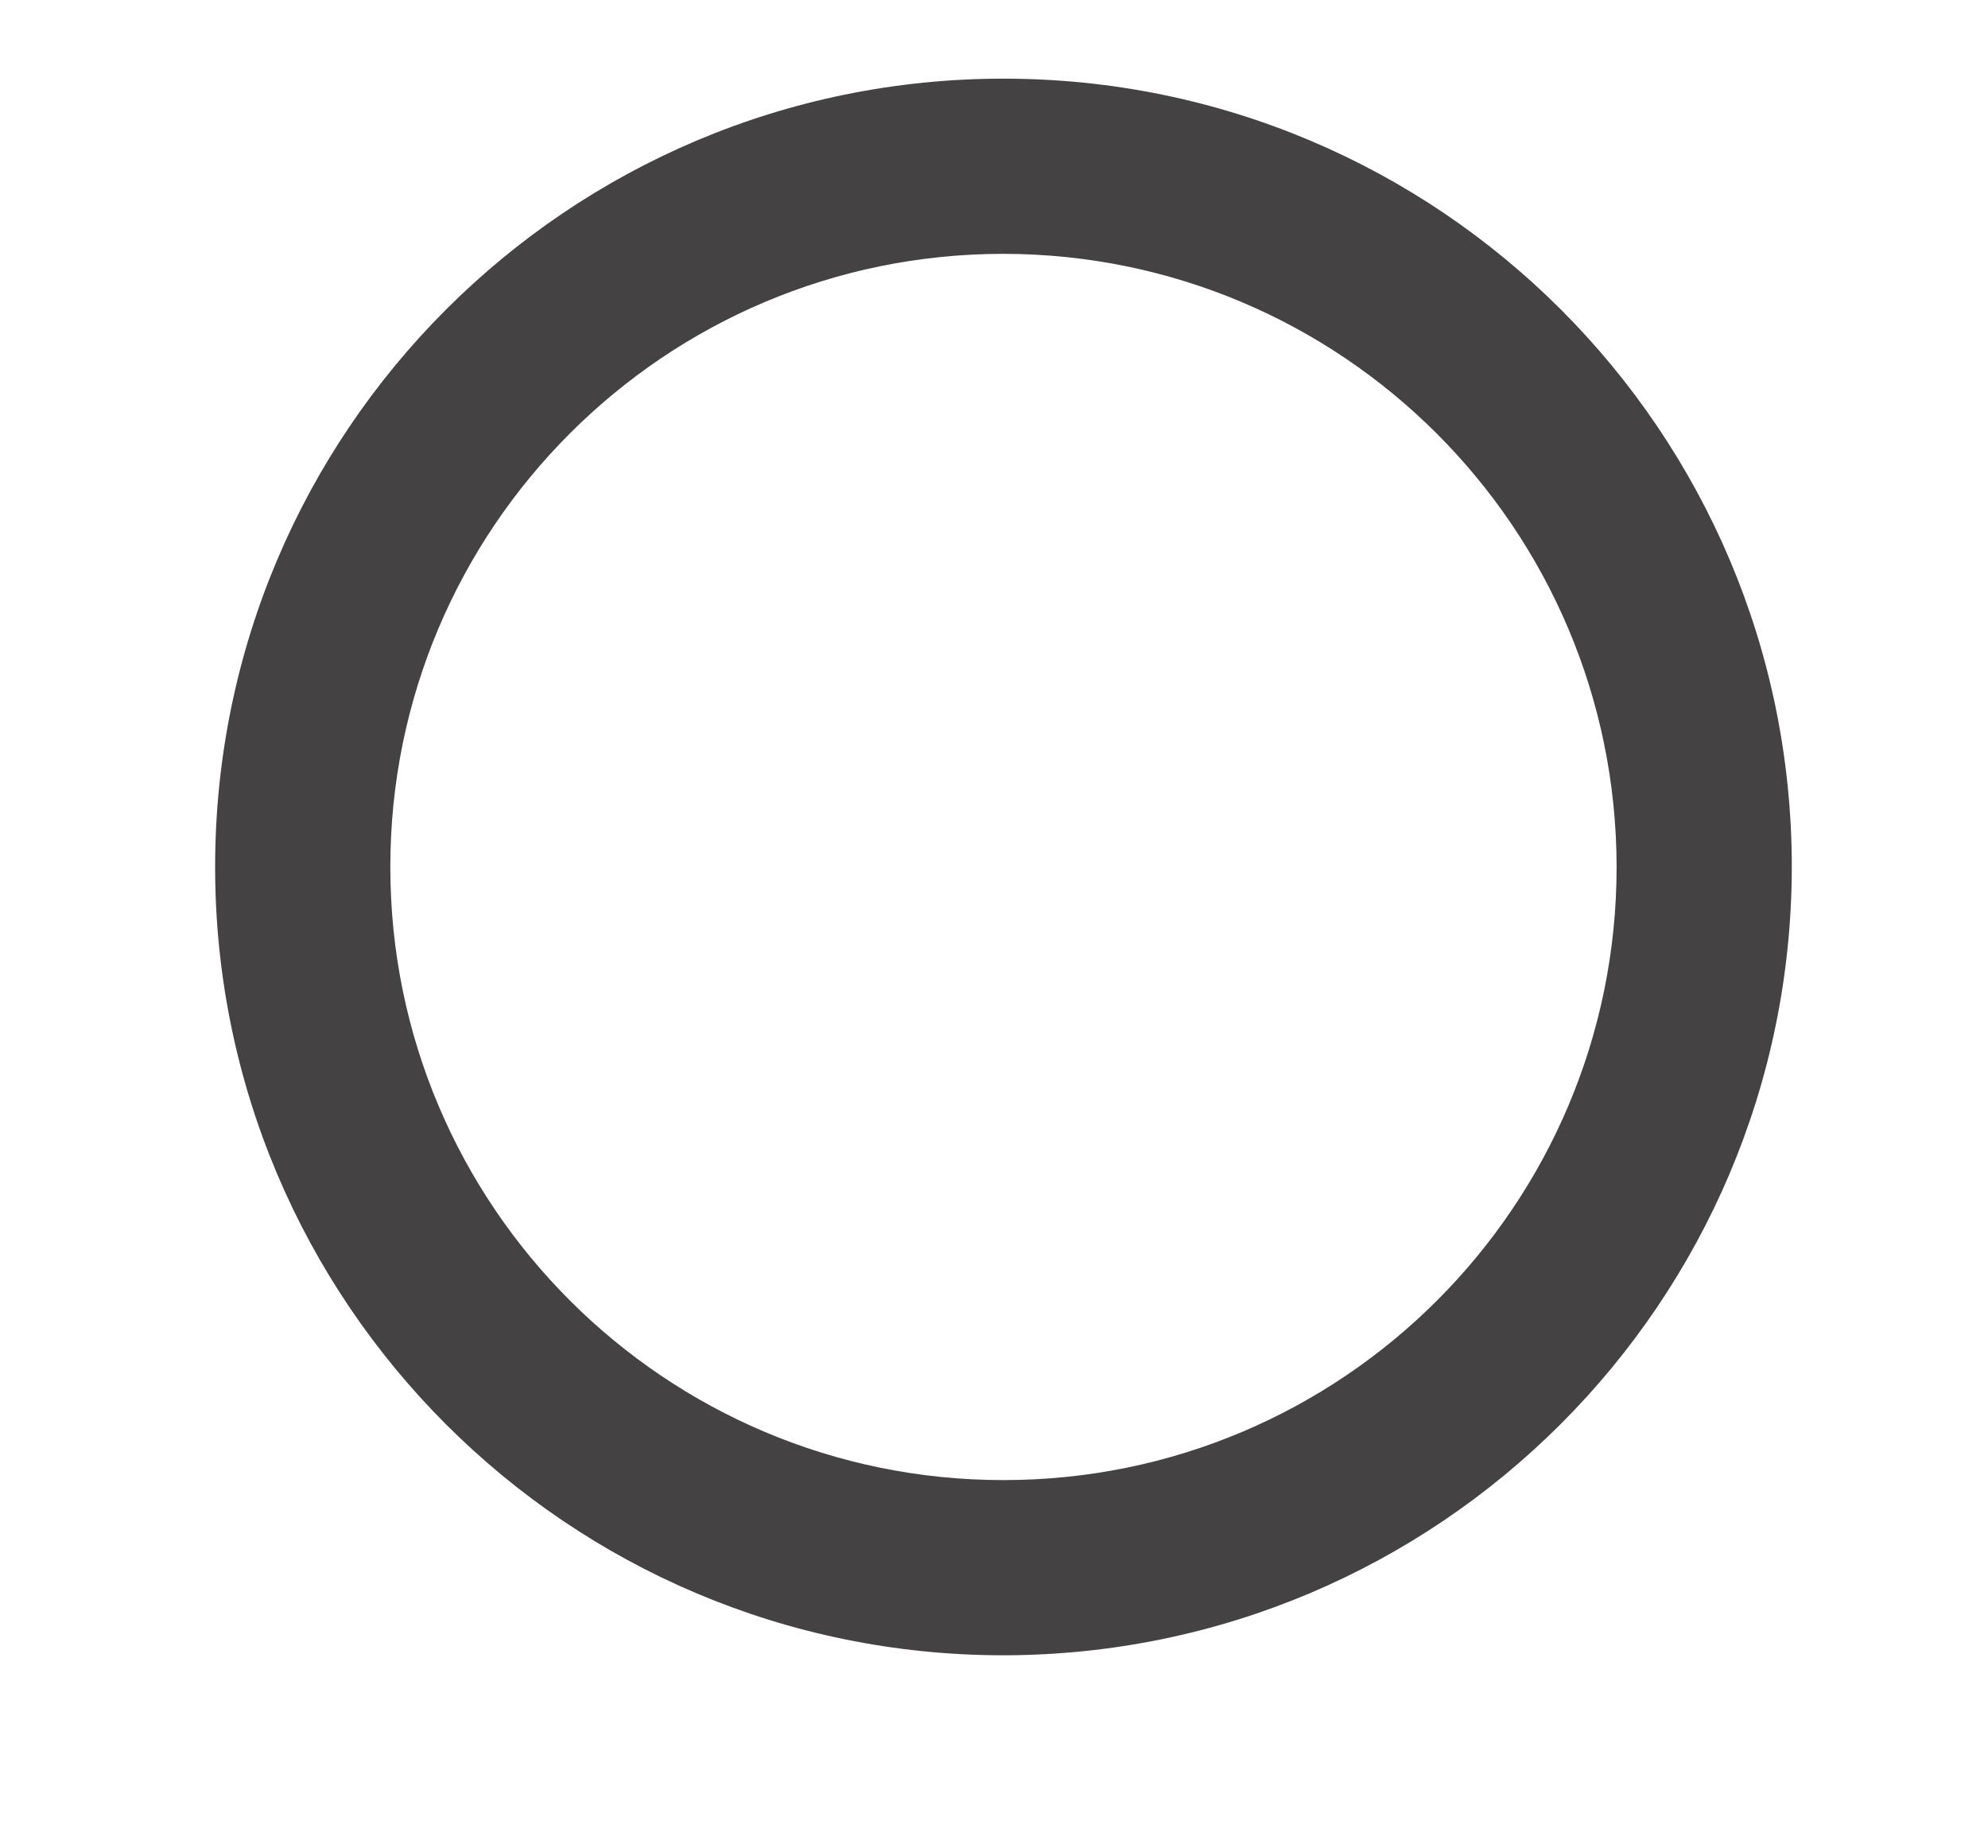
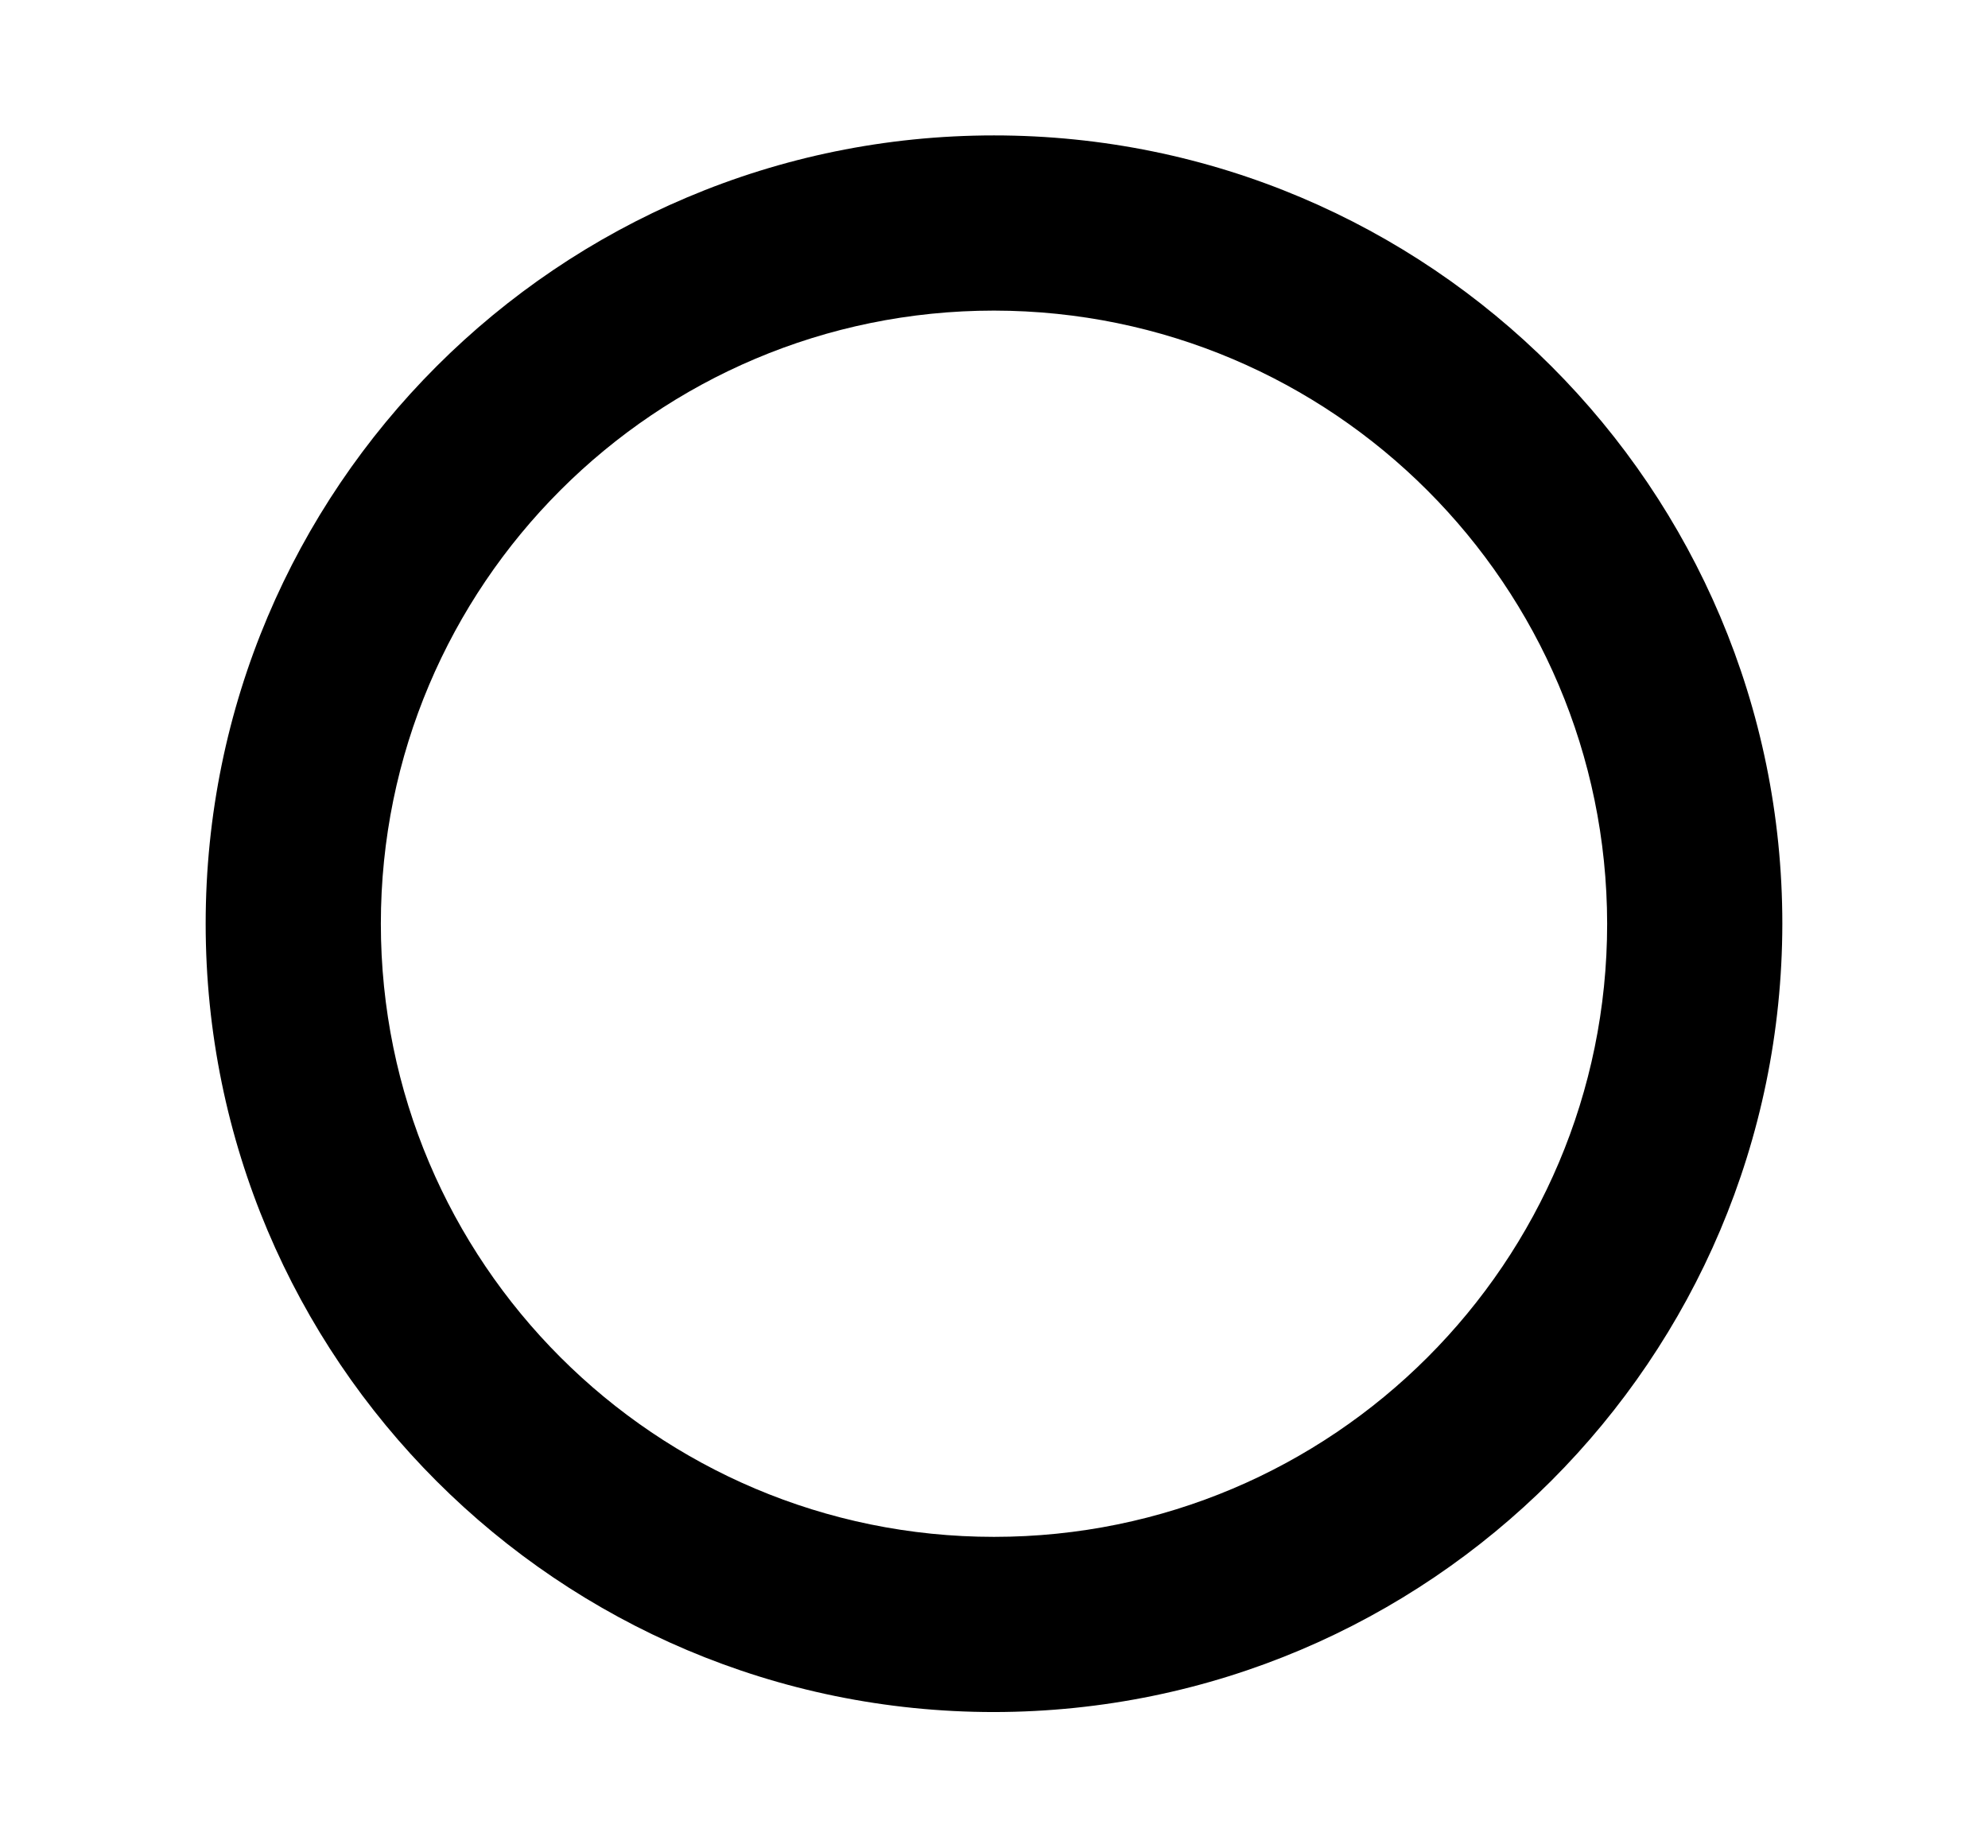
<svg xmlns="http://www.w3.org/2000/svg" id="Capa_1" data-name="Capa 1" viewBox="0 0 22.696 21.091">
-   <defs>
-     <style>.cls-1{fill:#444242;}</style>
-   </defs>
-   <path class="cls-1" d="M11.456,18.898a9,9,0,1,1,9-9A9.01,9.01,0,0,1,11.456,18.898Zm0-16a7,7,0,1,0,7,7A7.008,7.008,0,0,0,11.456,2.898Z" />
+   <defs> </defs>
+   <path class="cls-1" d="M11.348,19.546a9,9,0,1,1,9-9A9.01,9.01,0,0,1,11.348,19.546Zm0-16a7,7,0,1,0,7,7A7.008,7.008,0,0,0,11.348,3.546Z" />
</svg>
